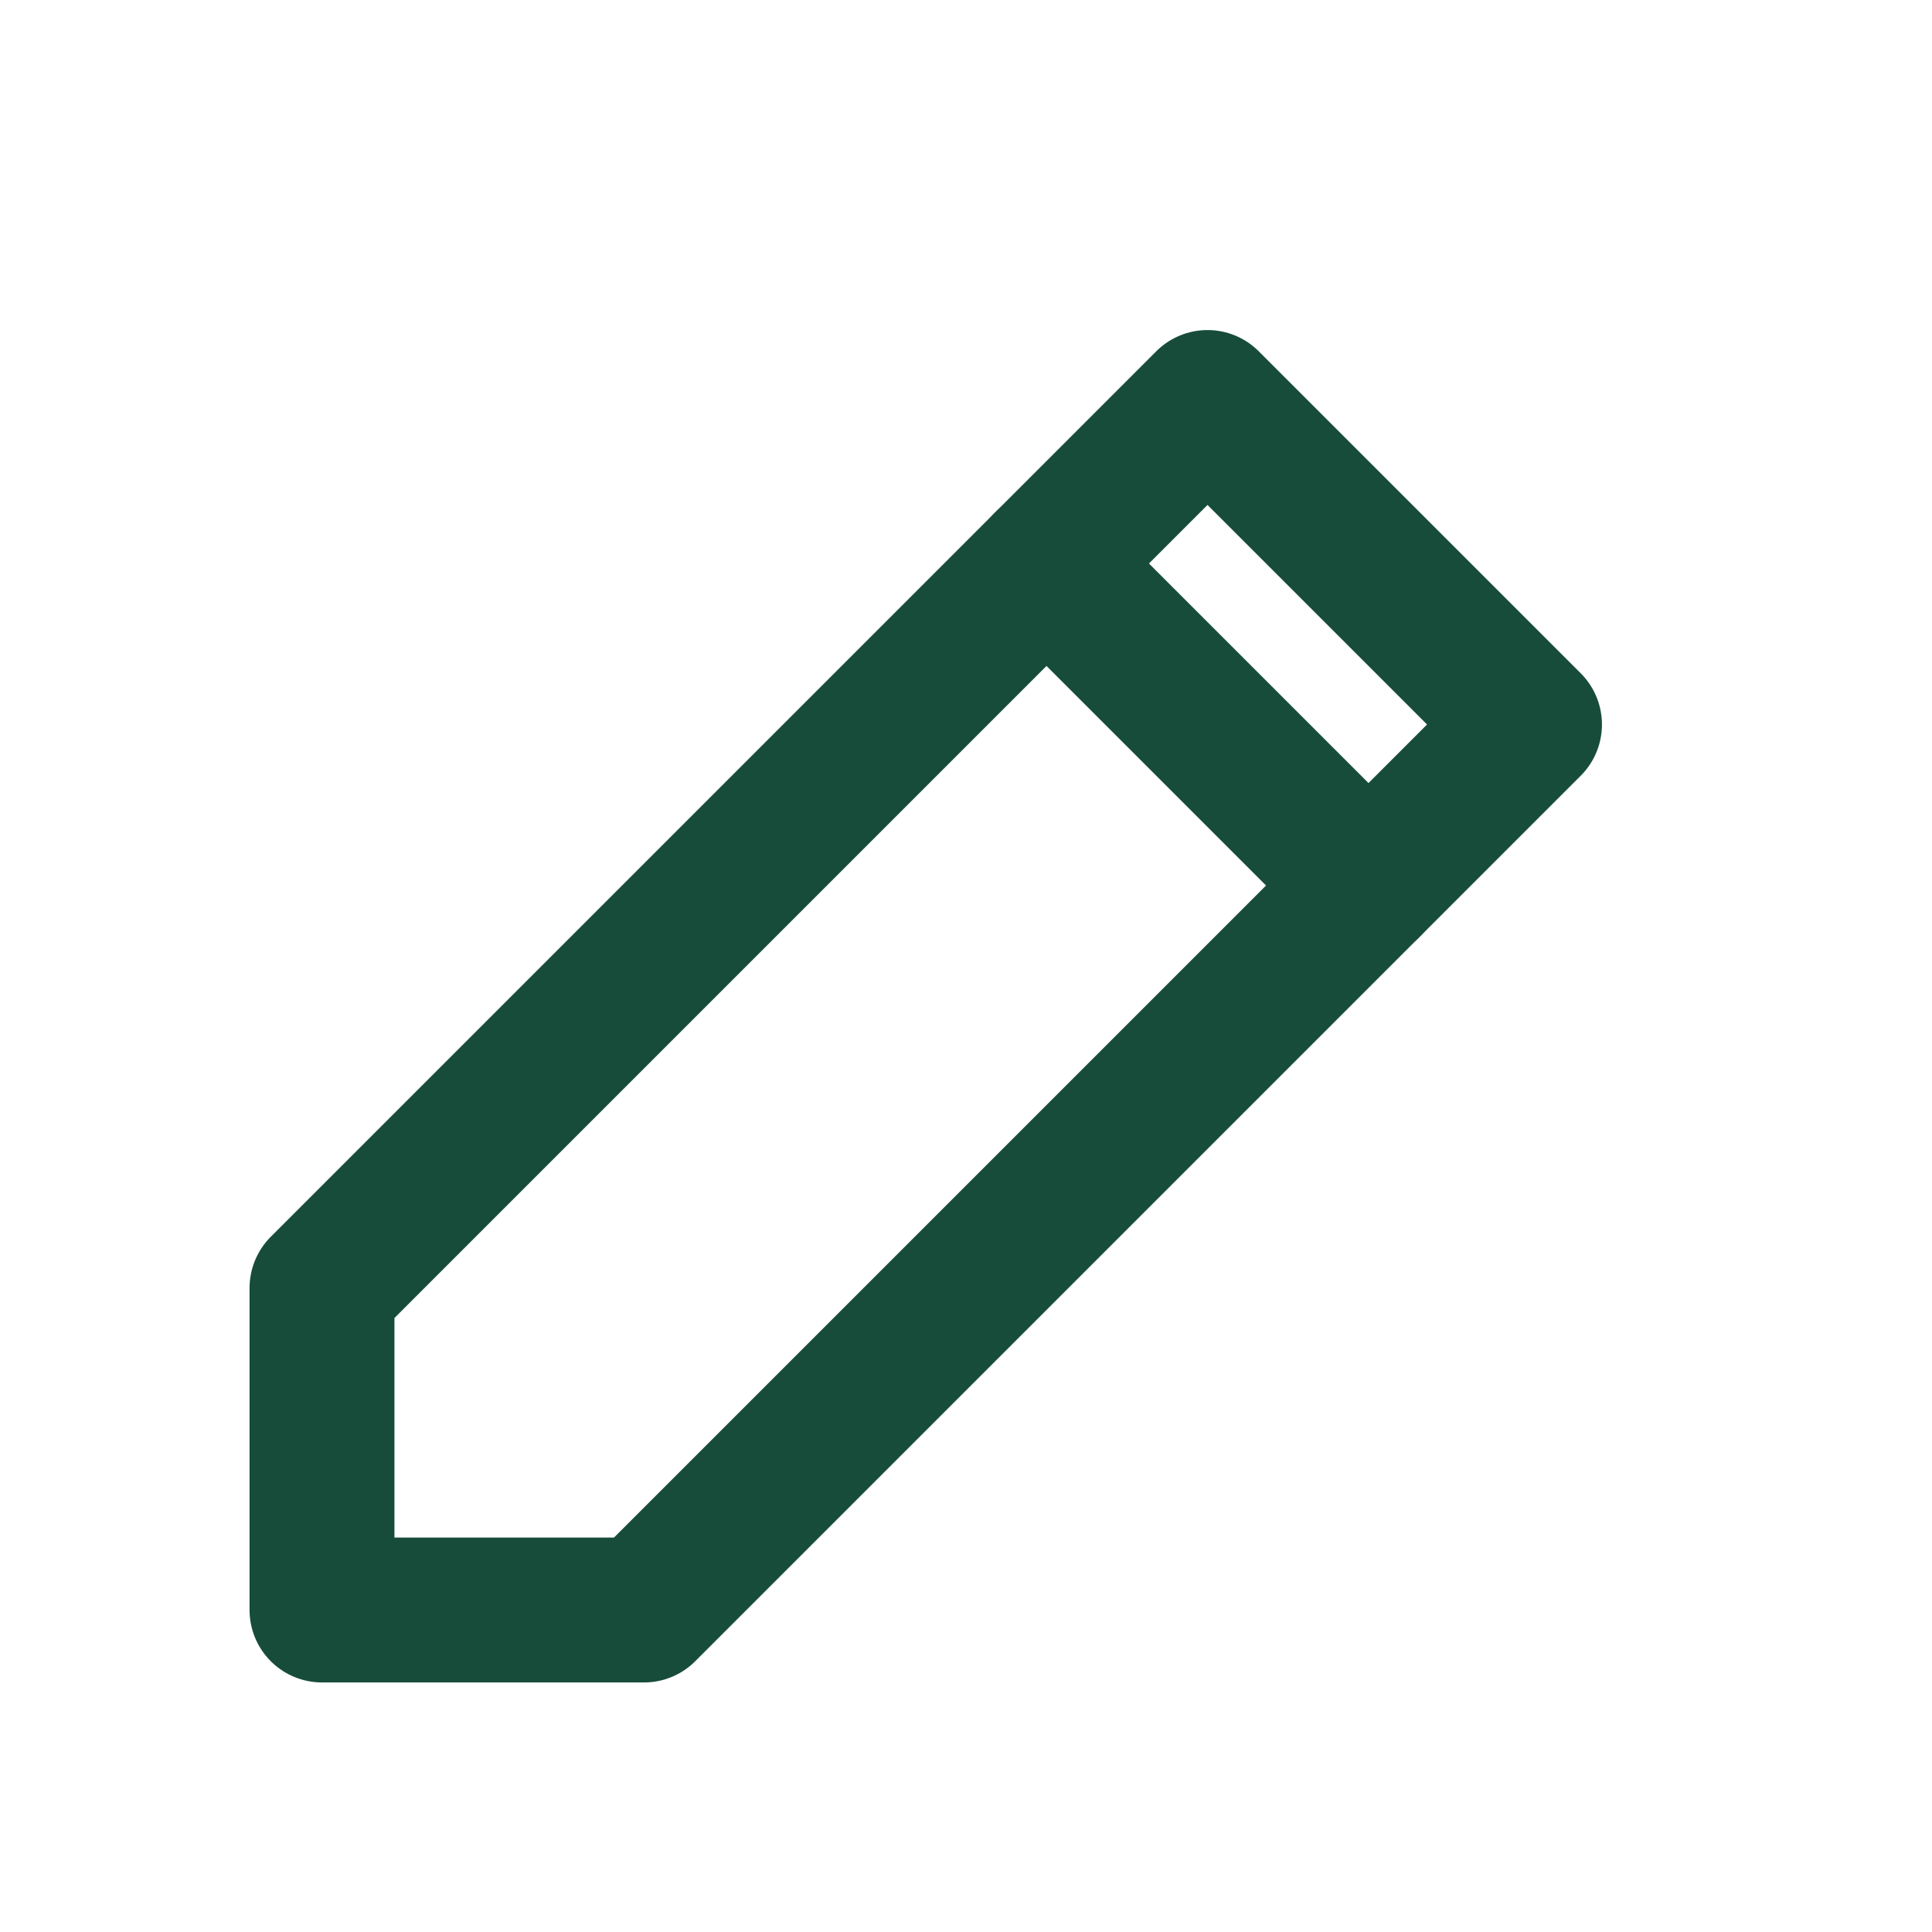
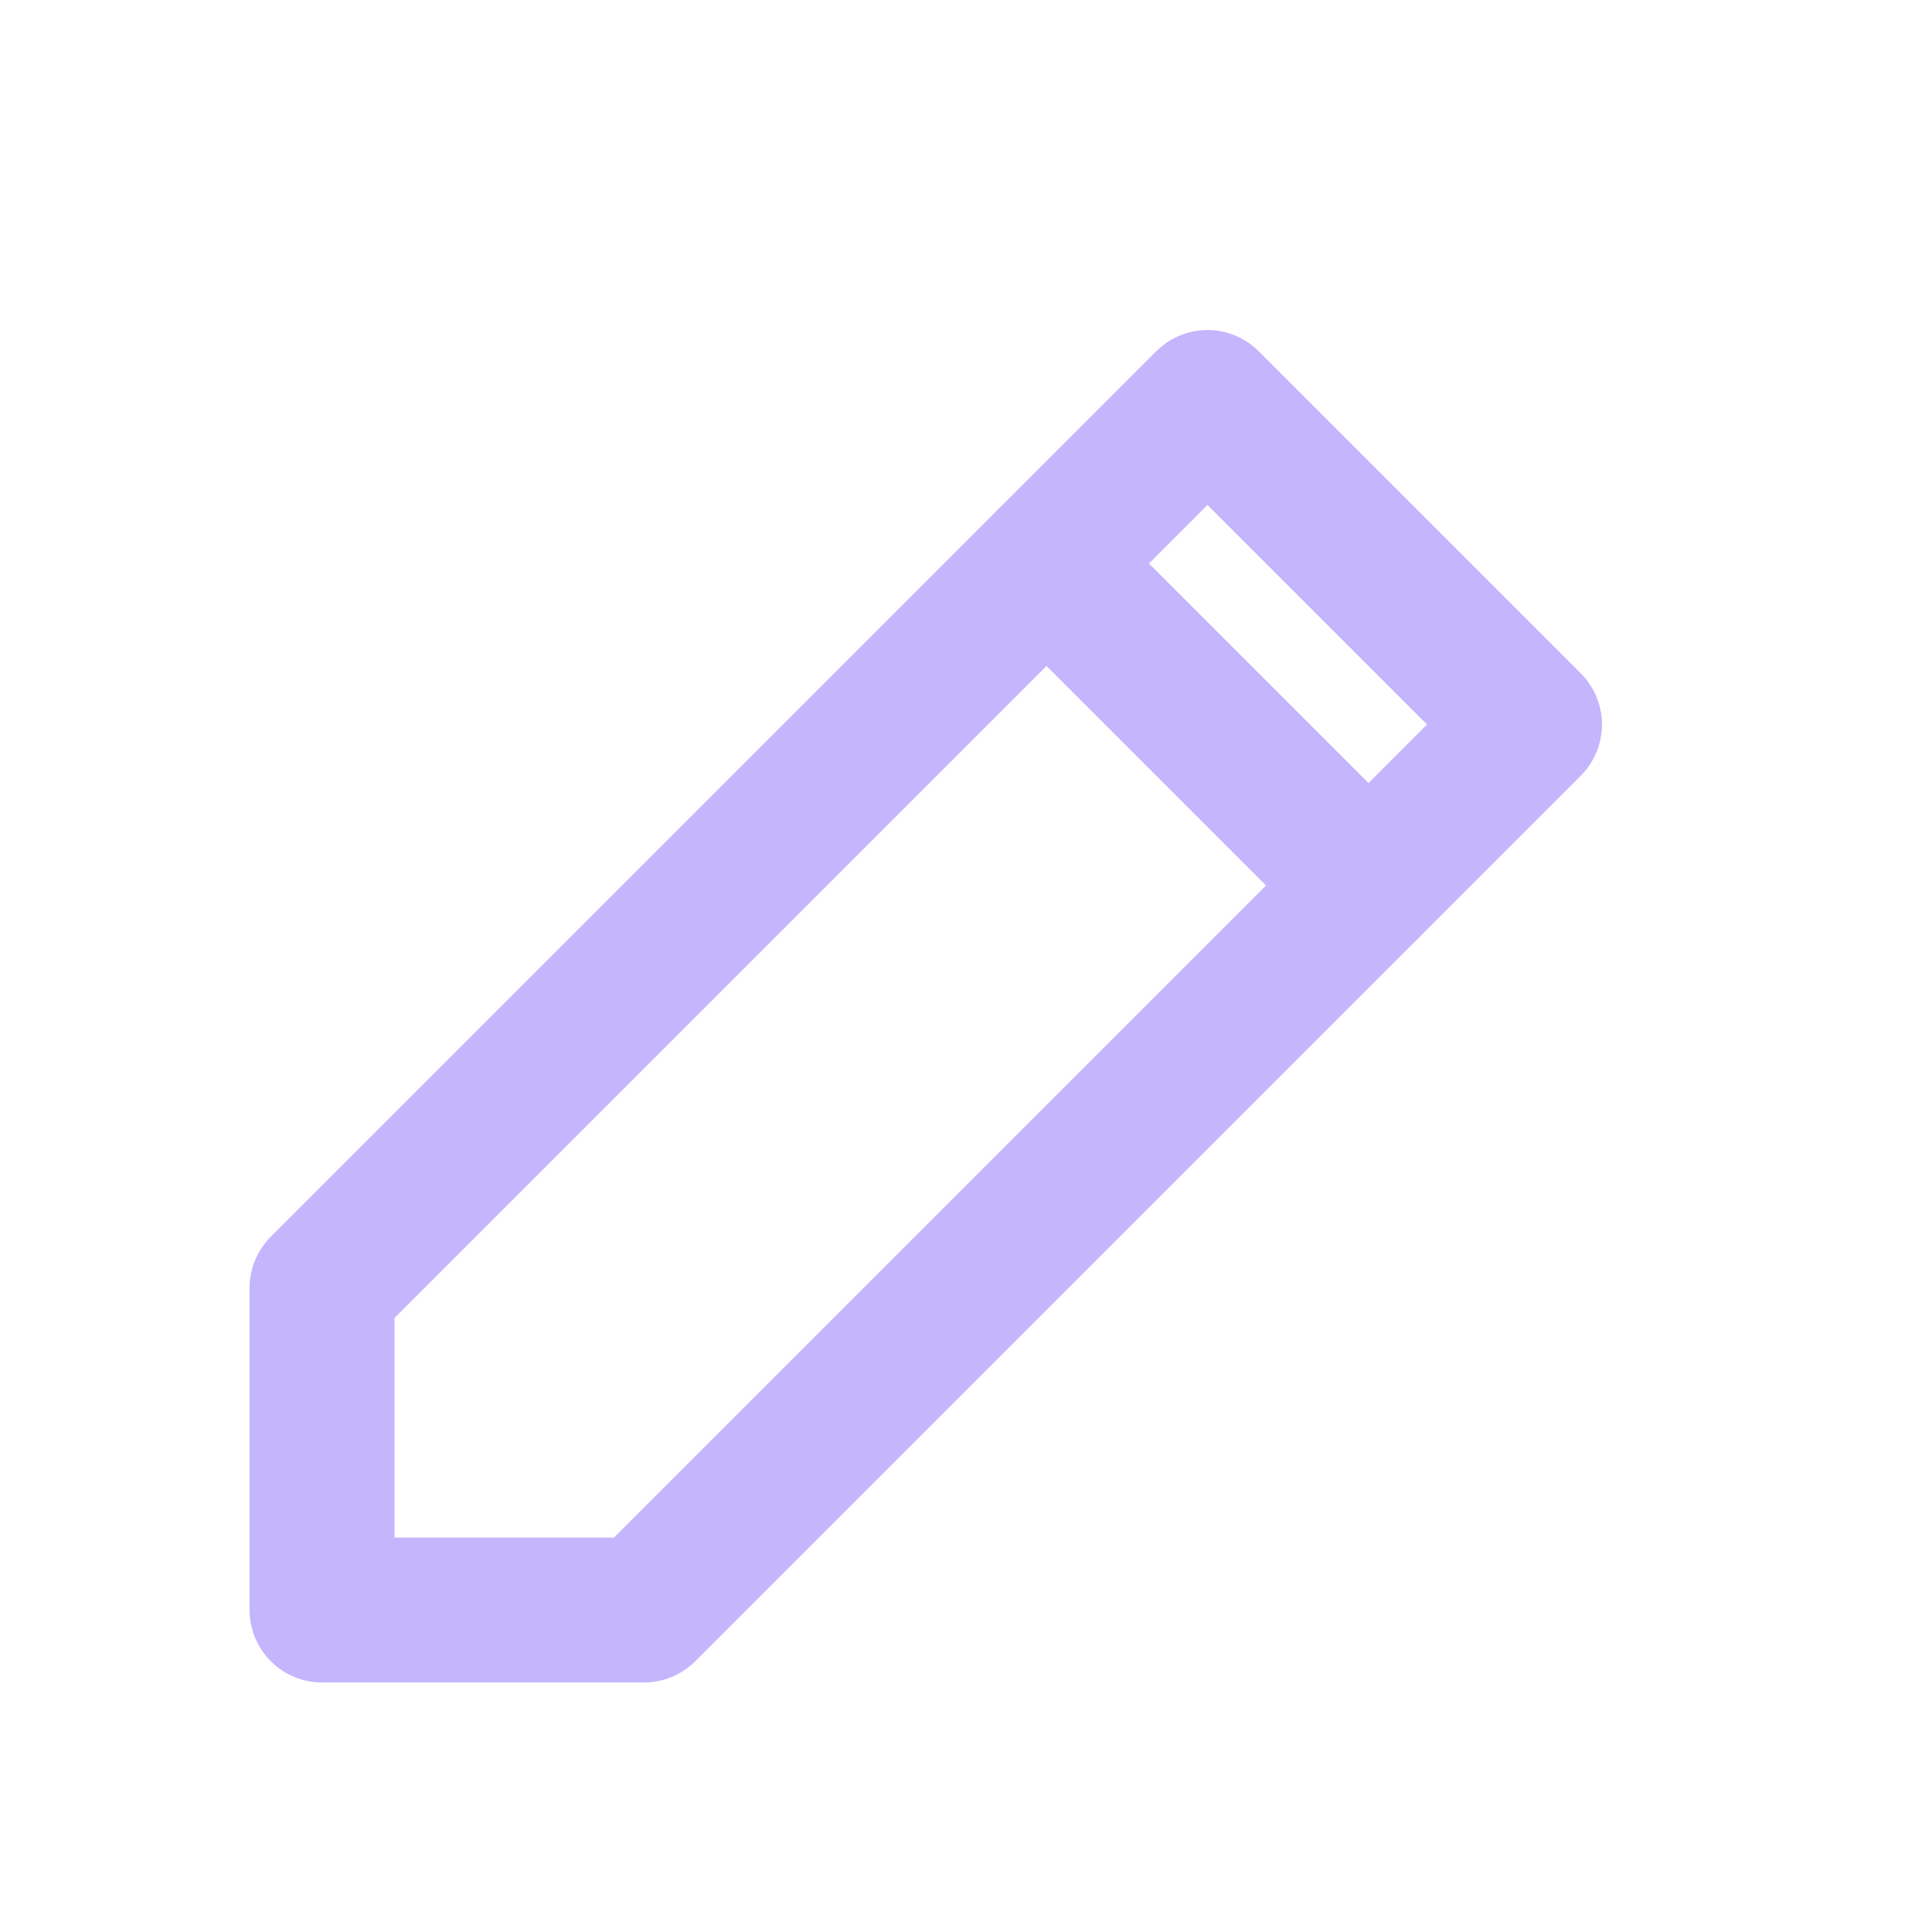
- <svg xmlns="http://www.w3.org/2000/svg" width="48" height="48" viewBox="0 0 24 24" fill="none" stroke="#174C3B" stroke-width="1.8" stroke-linecap="round" stroke-linejoin="round">
+ <svg xmlns="http://www.w3.org/2000/svg" width="48" height="48" viewBox="0 0 24 24" fill="none" stroke="#C4B5FD" stroke-width="1.8" stroke-linecap="round" stroke-linejoin="round">
  <path d="M4 20h4l11-11-4-4L4 16v4z" />
  <path d="M13 7l4 4" />
</svg>
